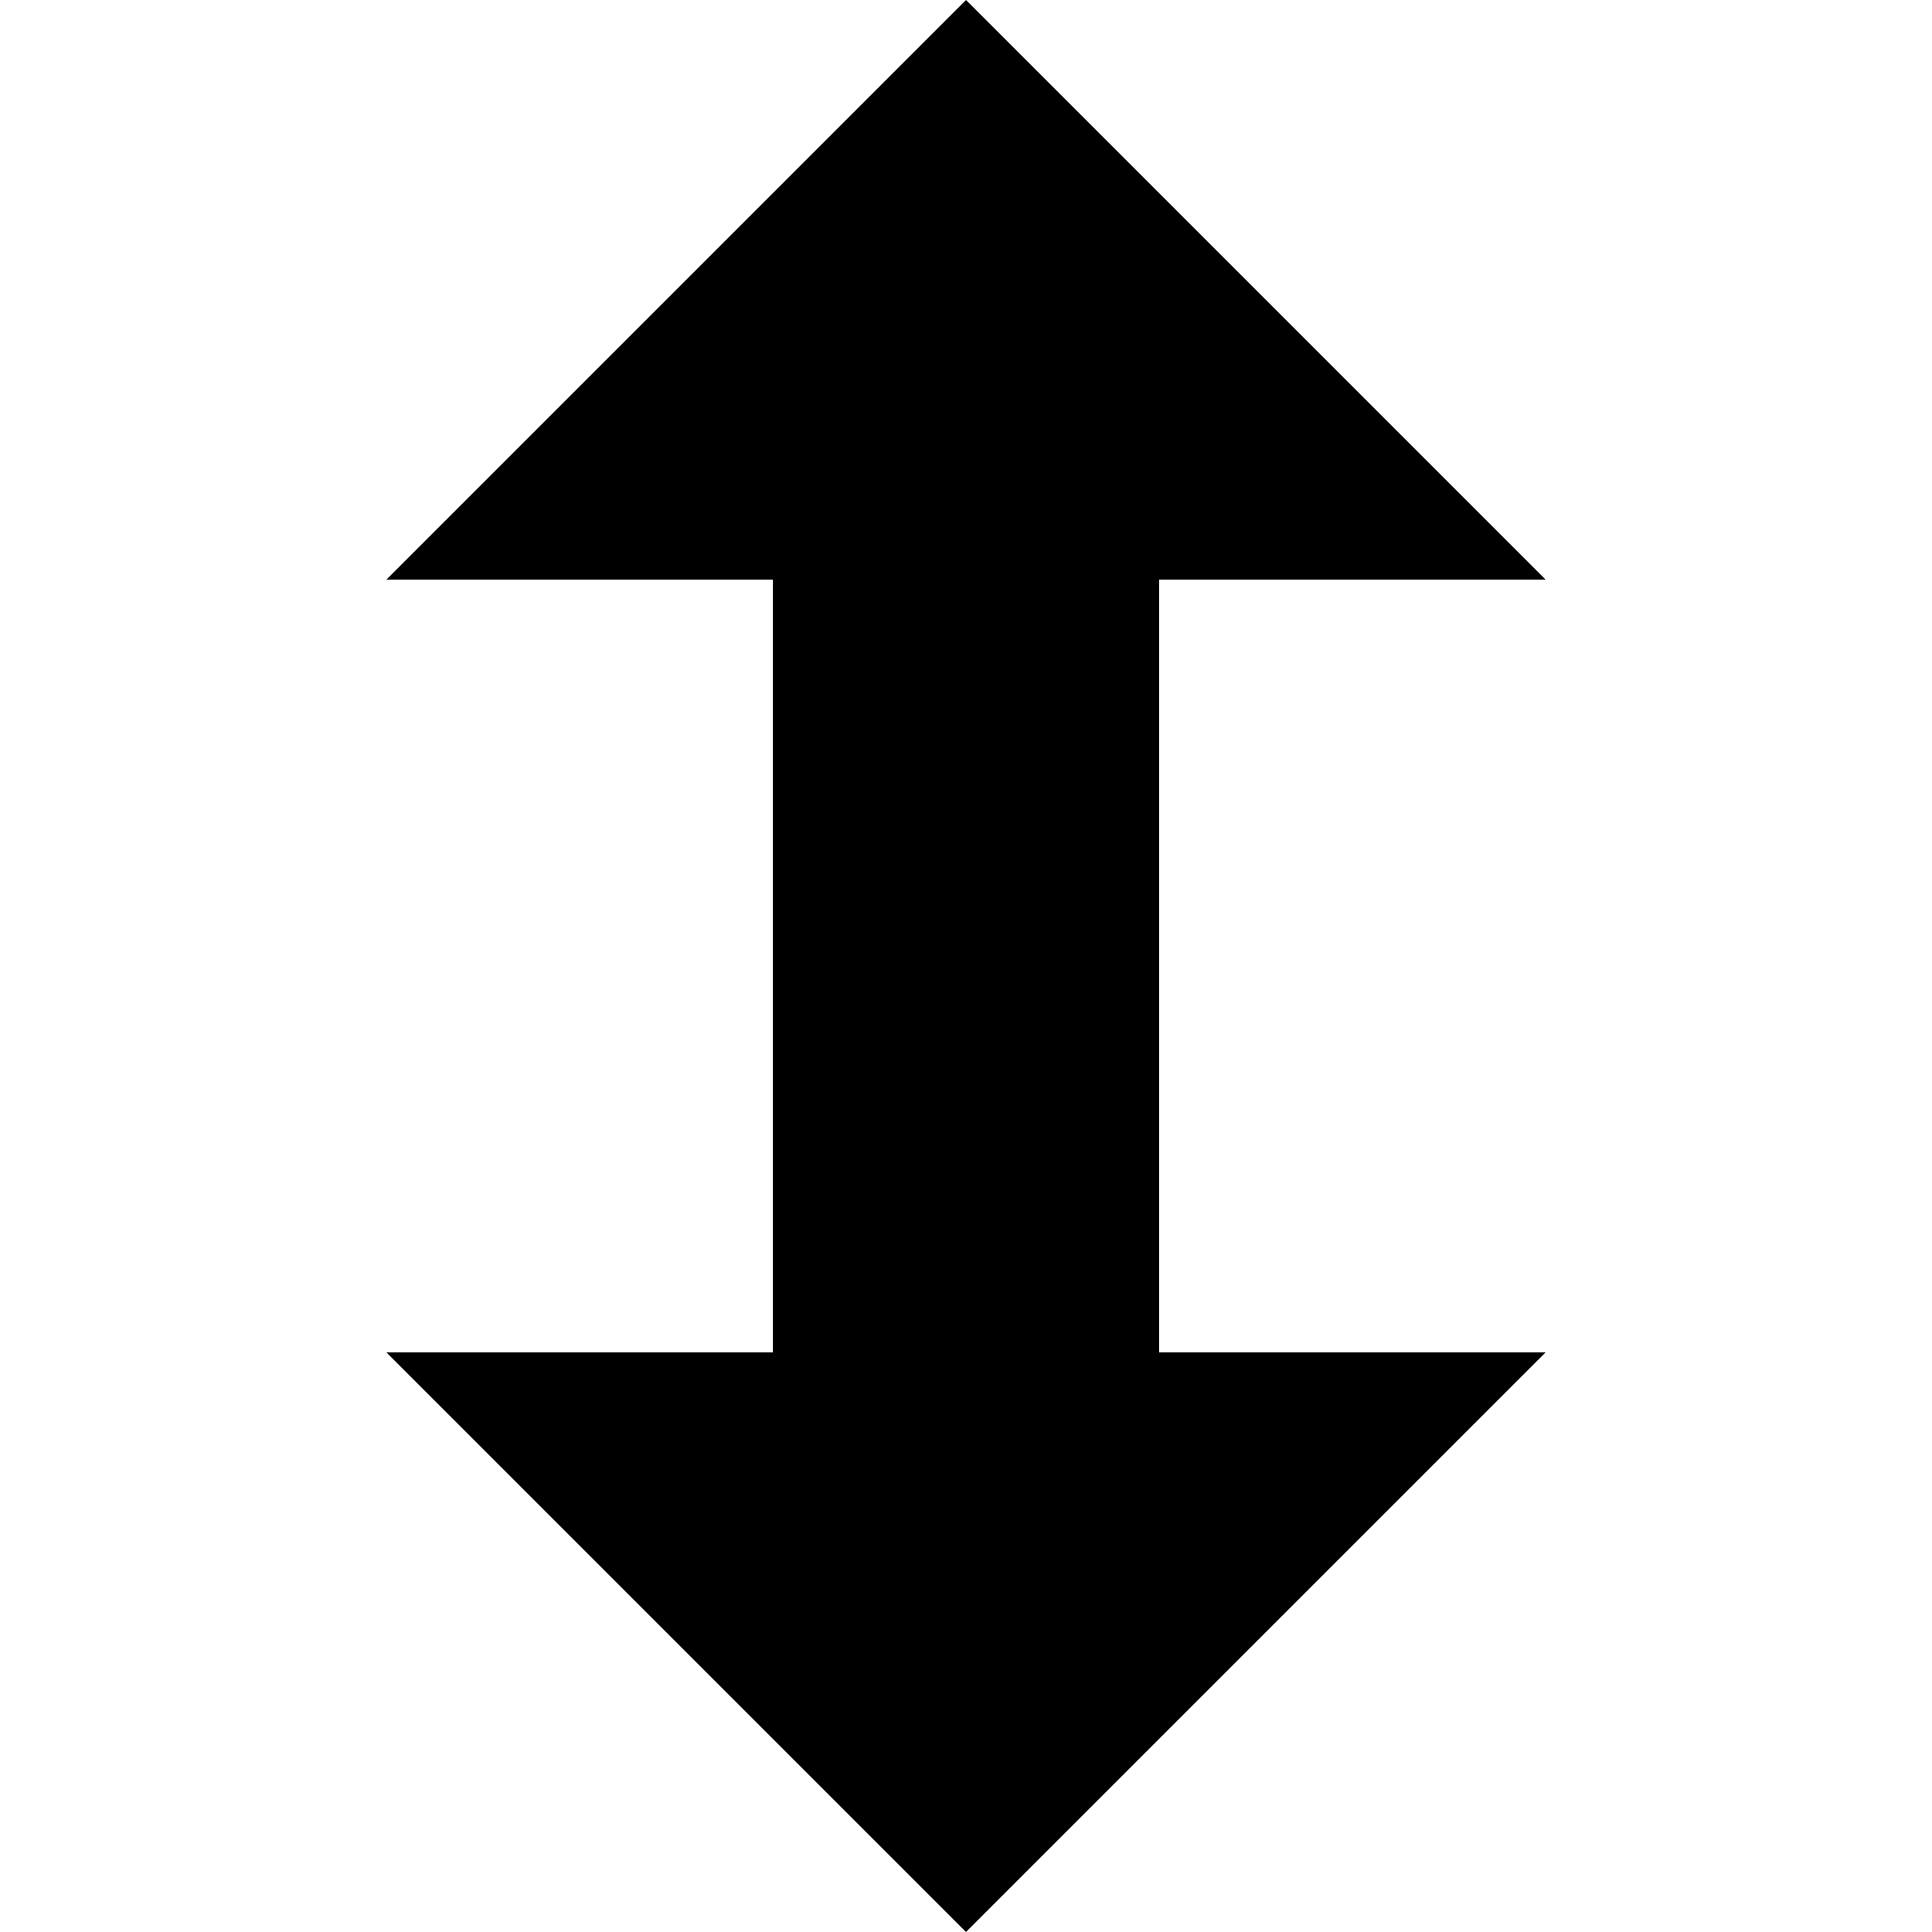
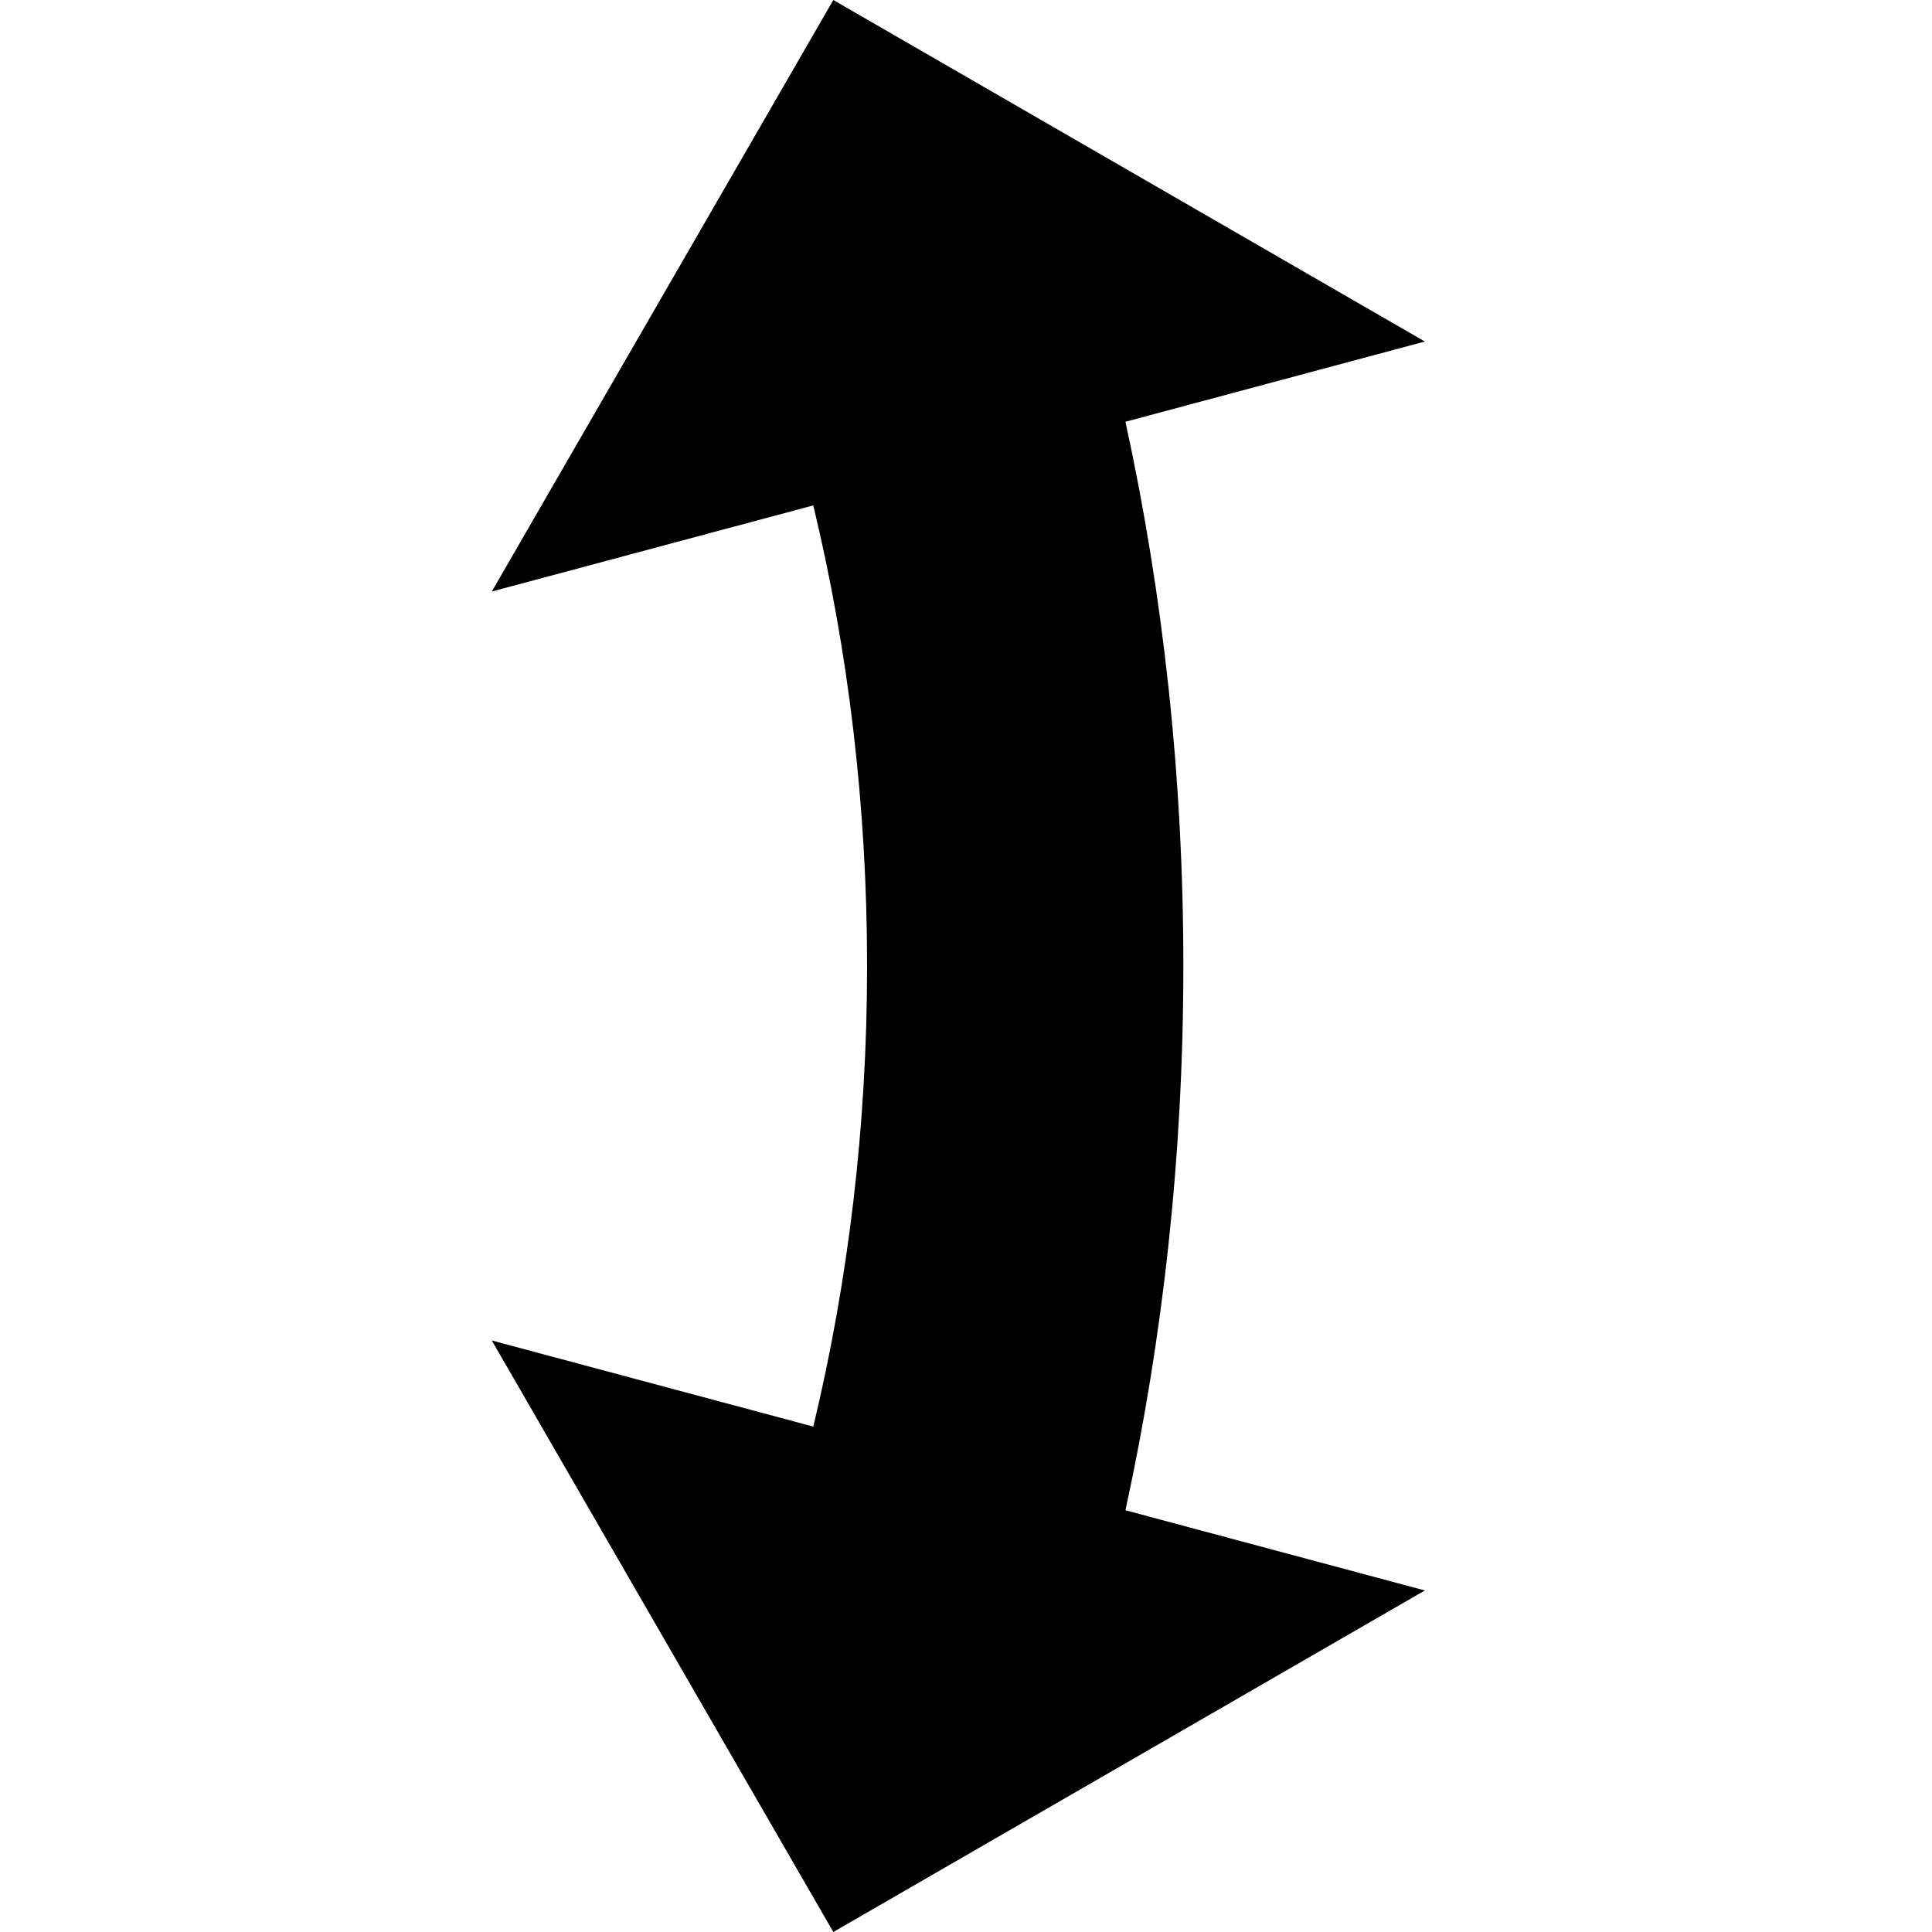
<svg xmlns="http://www.w3.org/2000/svg" version="1.1" id="icon" x="0px" y="0px" viewBox="0 0 400 400" style="enable-background:new 0 0 400 400;" xml:space="preserve">
-   <polygon points="200,0 320,120 240,120 240,280 320,280 200,400 80,280 160,280 160,120 80,120 " />
+   <path d="M172.53,400L295,329.29l-61.99-16.61C240.8,276.97,245,239.15,245,200s-4.19-76.97-11.99-112.68L295,70.71L172.53,0  l-70.71,122.47l66.56-17.83c7.23,30.01,11.14,62.06,11.14,95.36c0,33.3-3.92,65.35-11.14,95.36l-66.56-17.83L172.53,400z" />
</svg>
